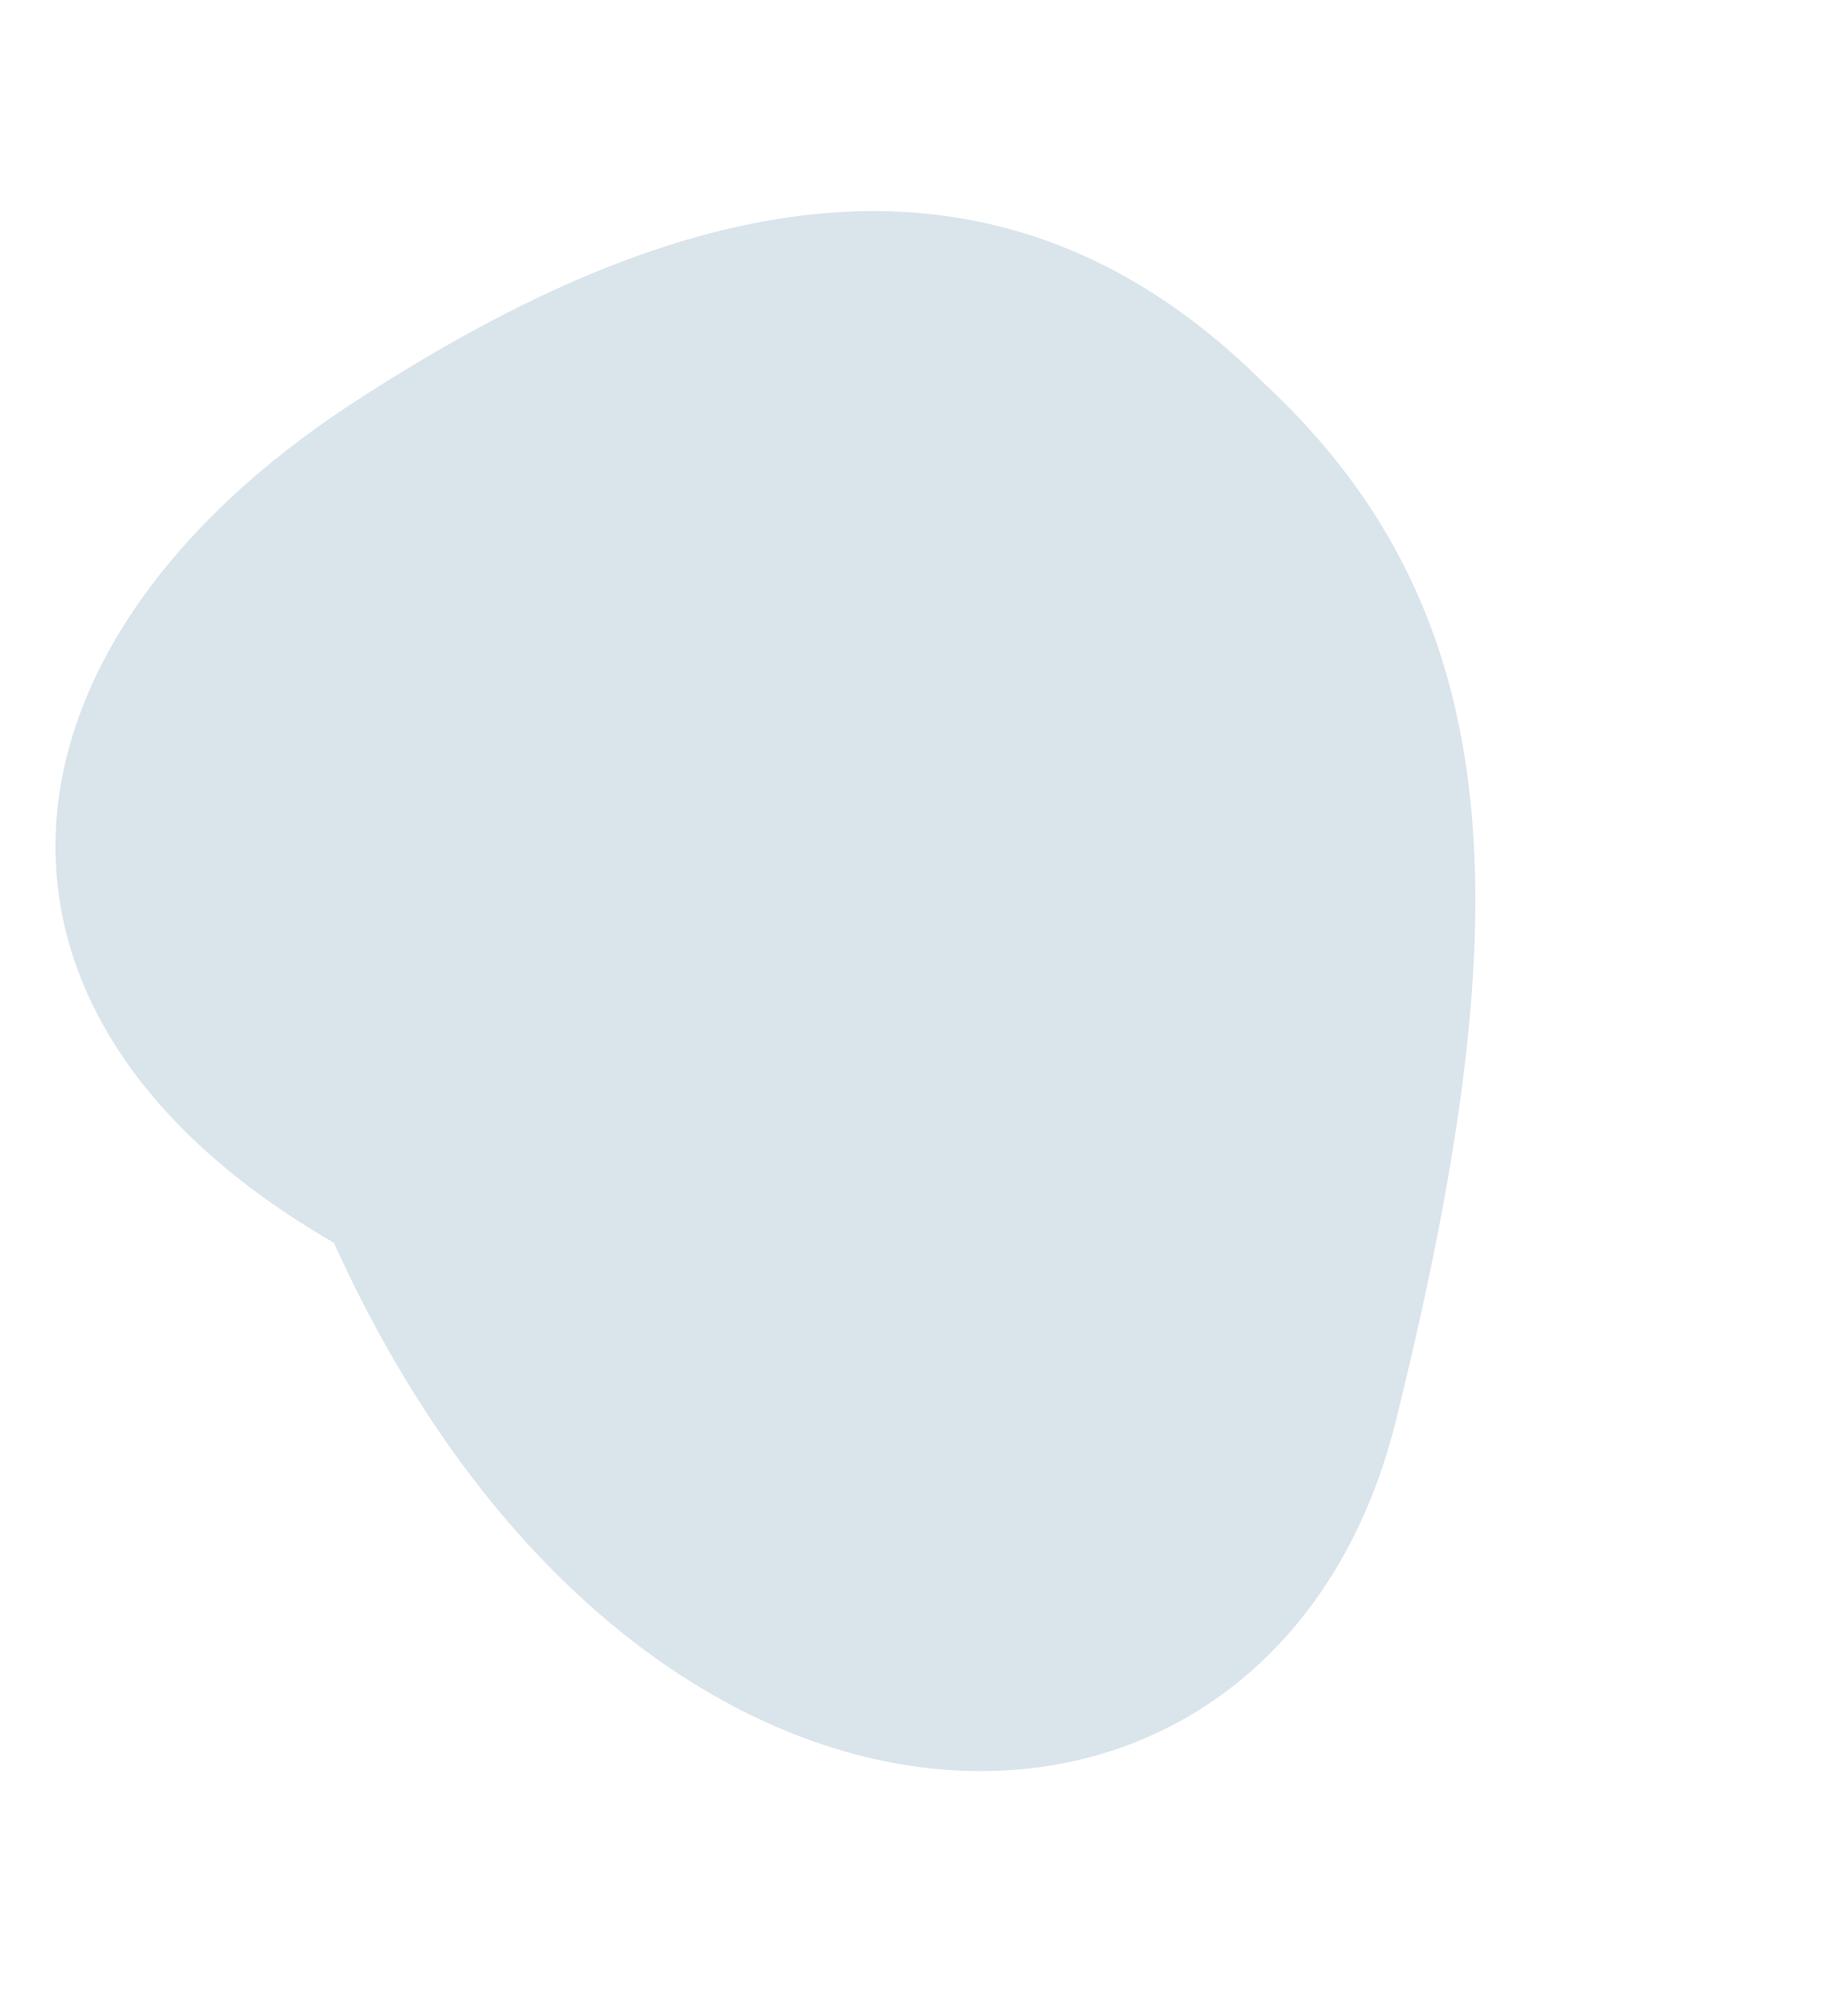
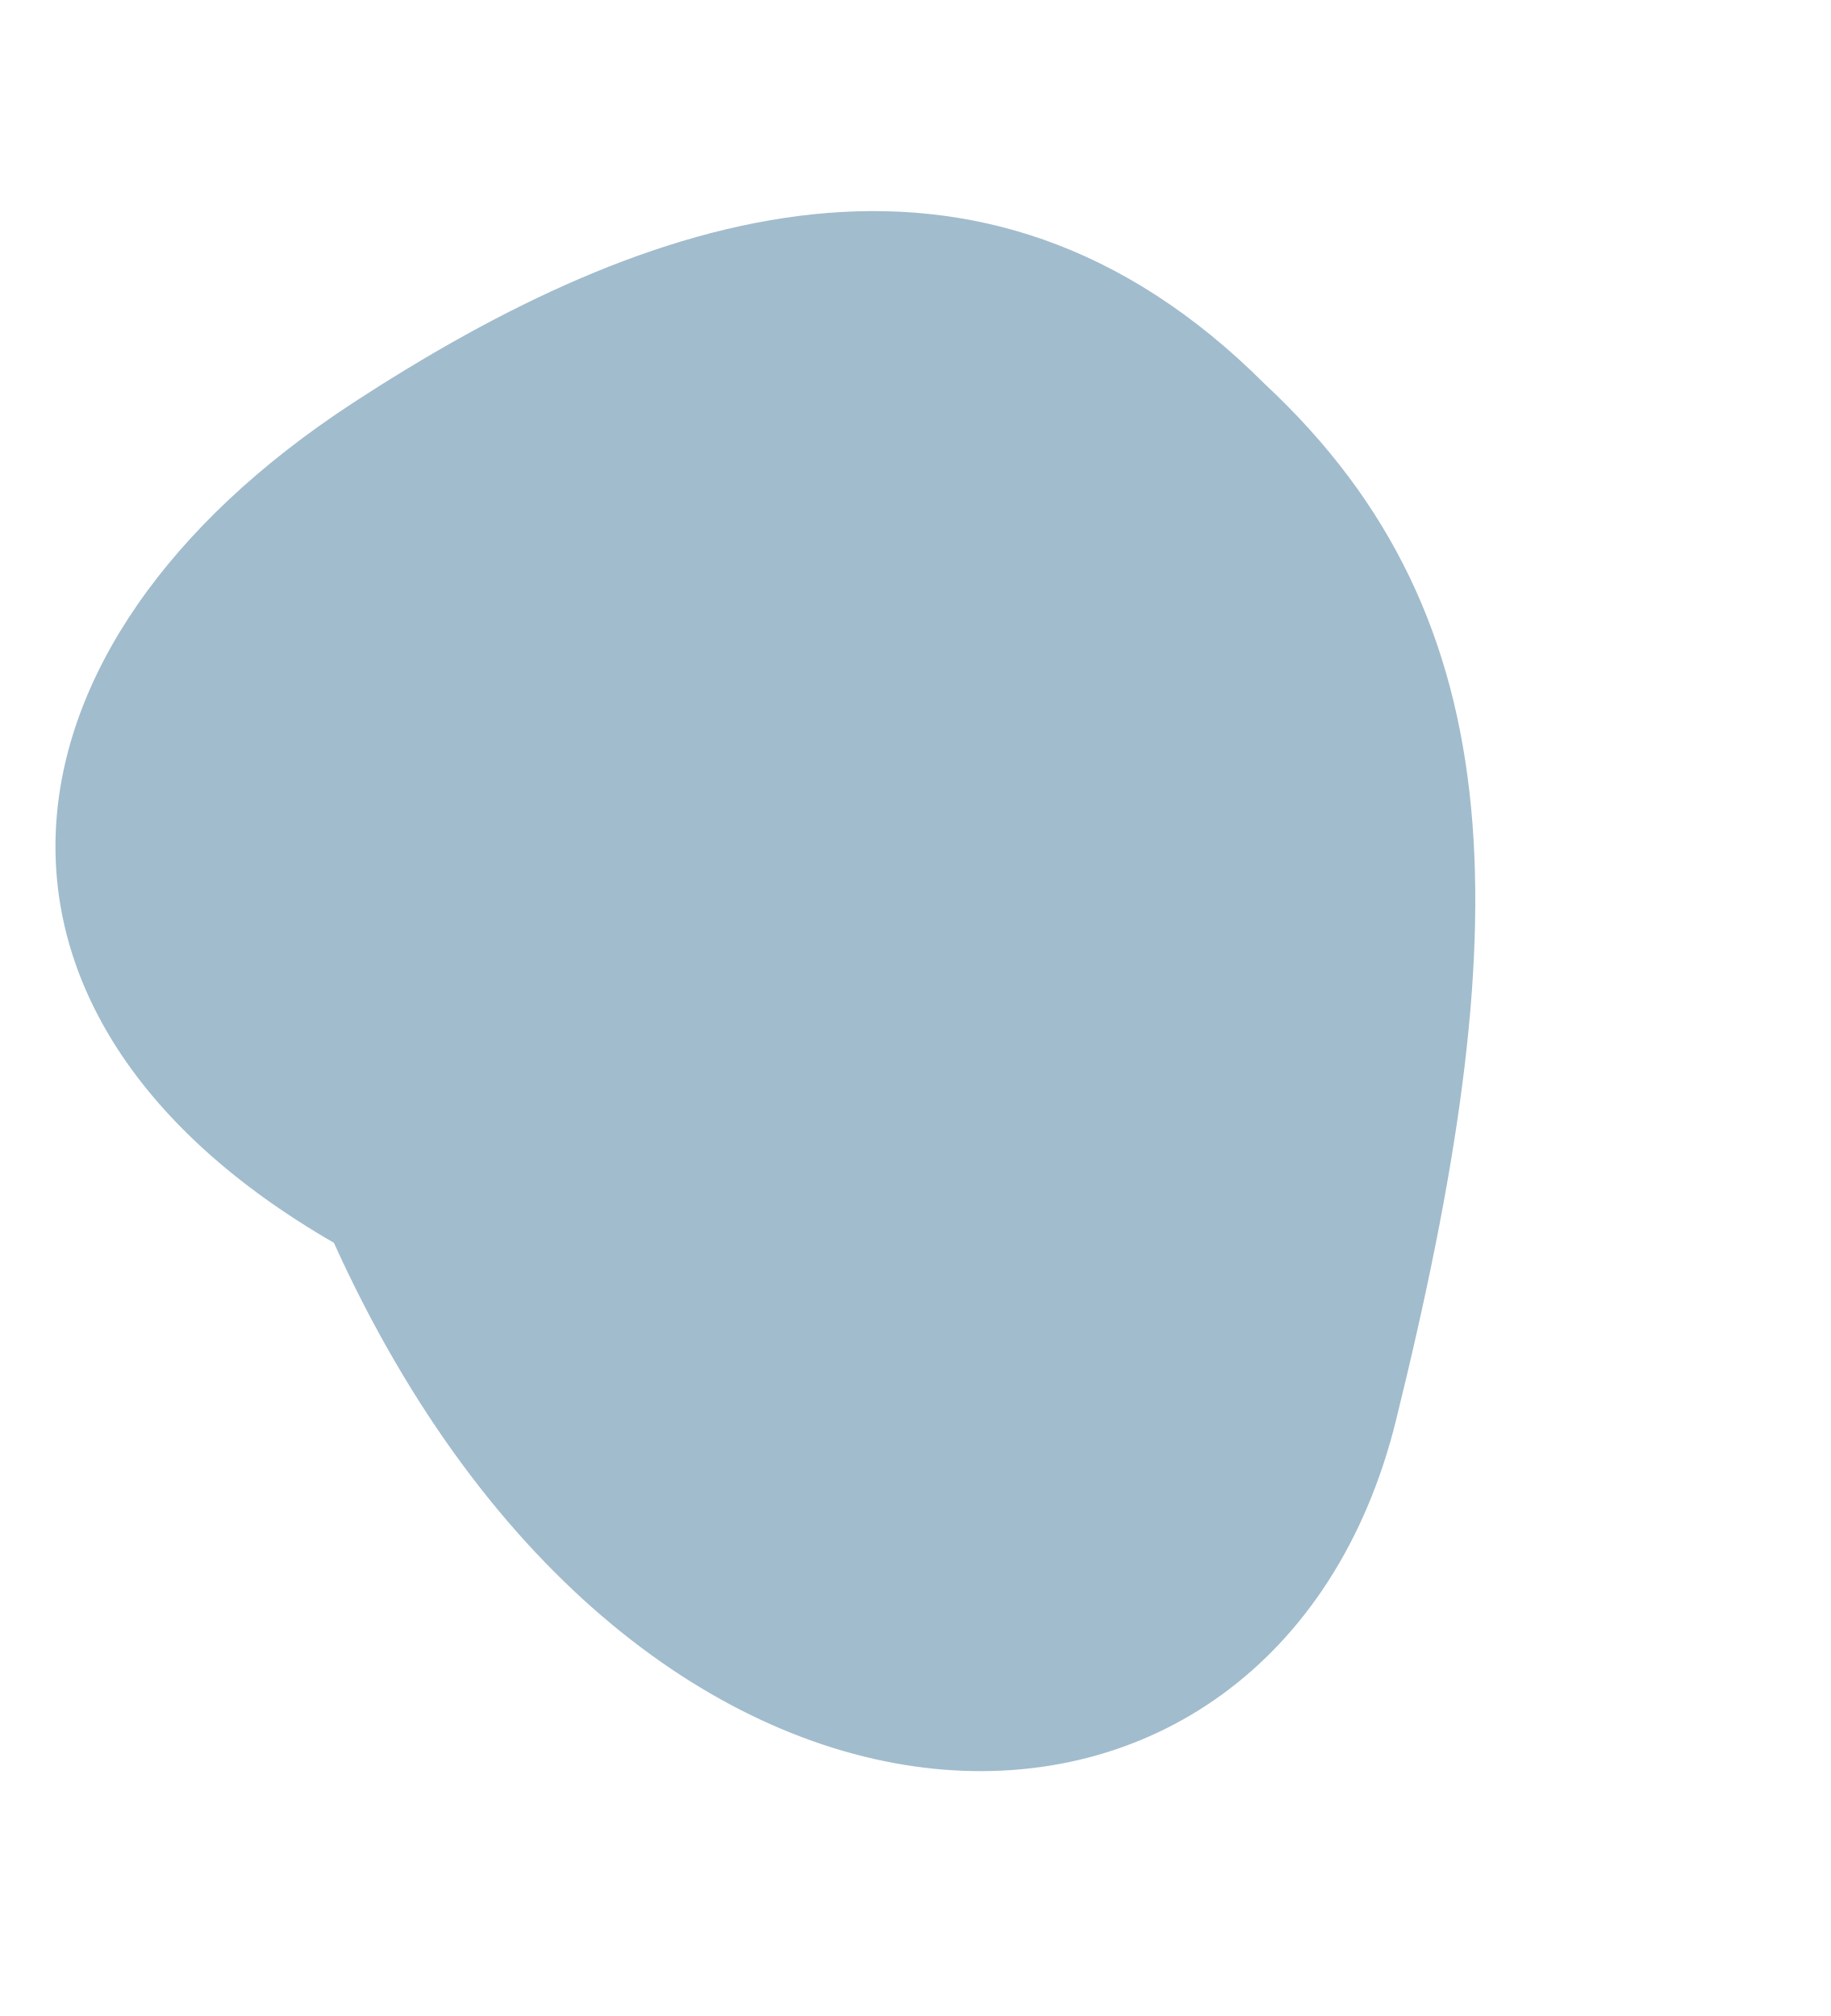
<svg xmlns="http://www.w3.org/2000/svg" width="375" height="413" viewBox="0 0 375 413" fill="none">
-   <path d="M68.382 254.596C-12.573 207.886 -3.703 132.24 72.089 82.674C132.993 42.843 200.803 20.414 259.078 78.707C311.029 127.172 310.717 190.461 285.909 290.978C261.102 391.495 131.005 392.926 68.382 254.596Z" fill="#457B9D" fill-opacity="0.2" />
+   <path d="M68.382 254.596C-12.573 207.886 -3.703 132.24 72.089 82.674C132.993 42.843 200.803 20.414 259.078 78.707C311.029 127.172 310.717 190.461 285.909 290.978C261.102 391.495 131.005 392.926 68.382 254.596Z" fill="#457B9D" fill-opacity="0.5" />
</svg>
